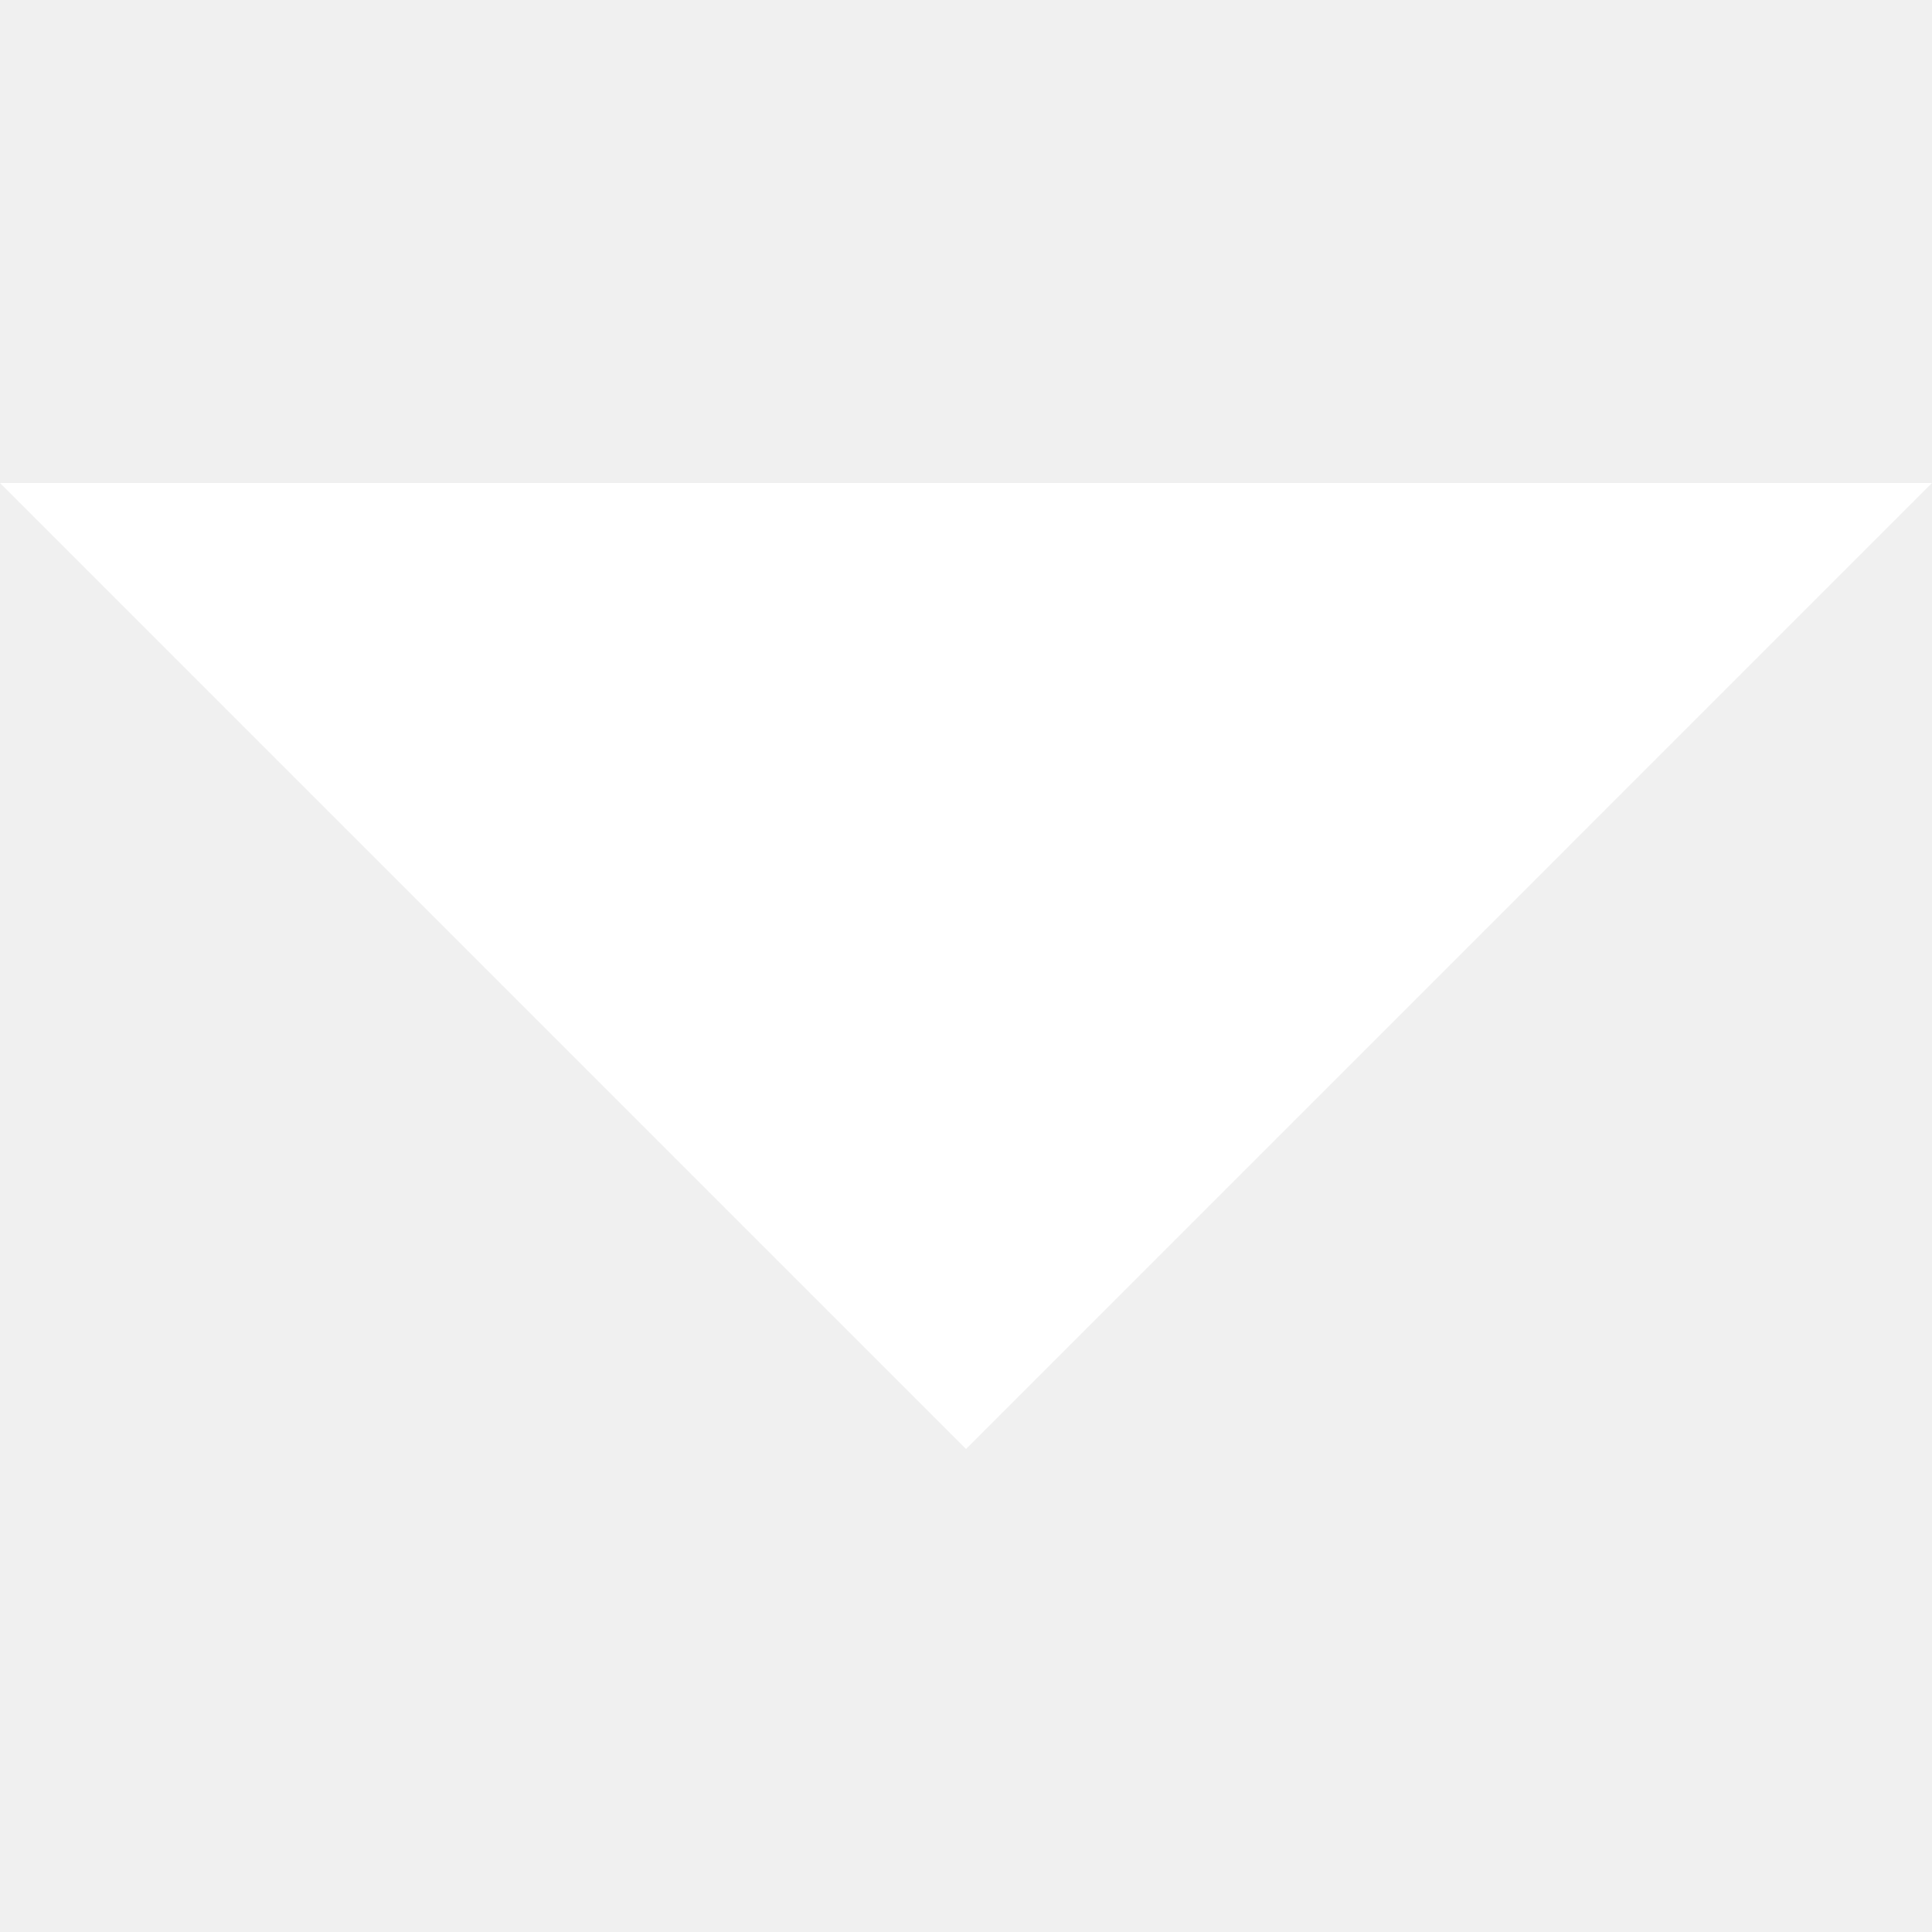
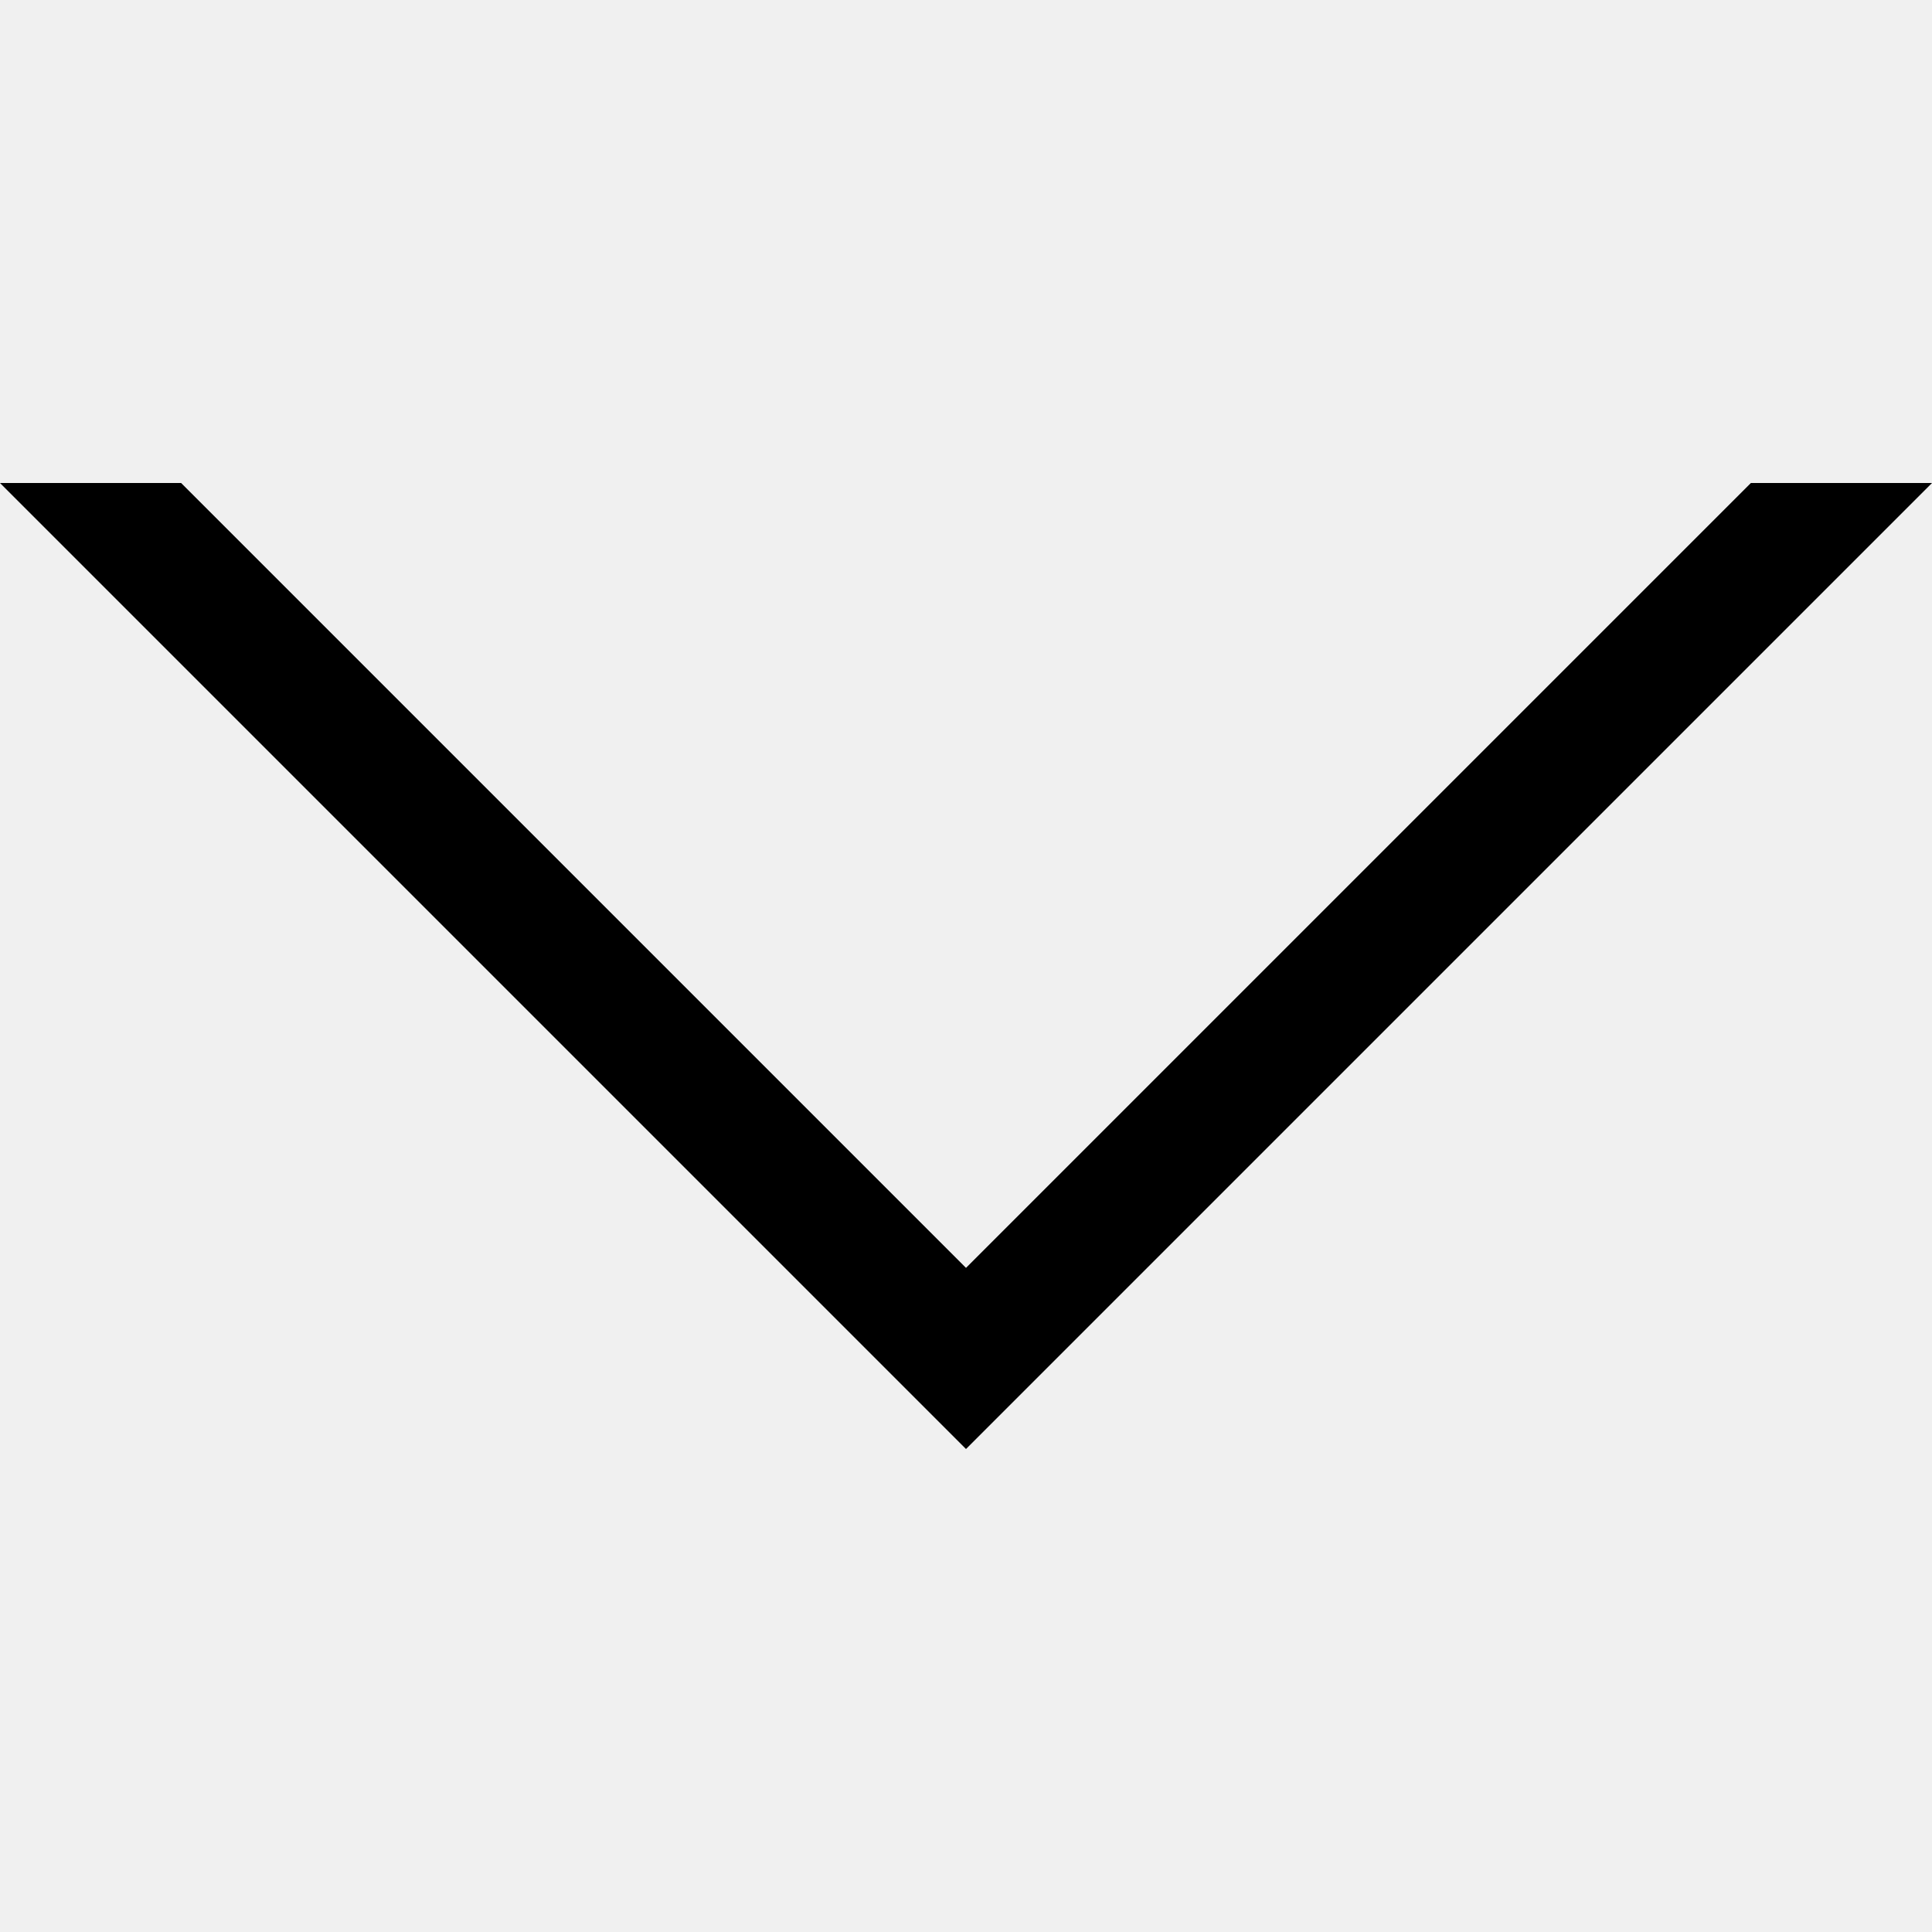
- <svg xmlns="http://www.w3.org/2000/svg" version="1.1" id="Capa_1" x="0px" y="0px" viewBox="0 0 213.333 213.333" style="enable-background:new 0 0 213.333 213.333;" xml:space="preserve" width="512px" height="512px" class="">
-   <g>
-     <g>
-       <g>
-         <polygon points="0,53.333 106.667,160 213.333,53.333   " data-original="#000000" class="active-path" data-old_color="#000000" fill="#FFFFFF" />
-       </g>
-     </g>
-   </g>
+ <svg xmlns="http://www.w3.org/2000/svg" id="Capa_1" enable-background="new 0 0 551.13 551.13" height="512" viewBox="0 0 551.13 551.13" width="512">
+   <path d="m275.565 361.679-223.897-223.896h-51.668l275.565 275.565 275.565-275.565h-51.668z" />
</svg>
